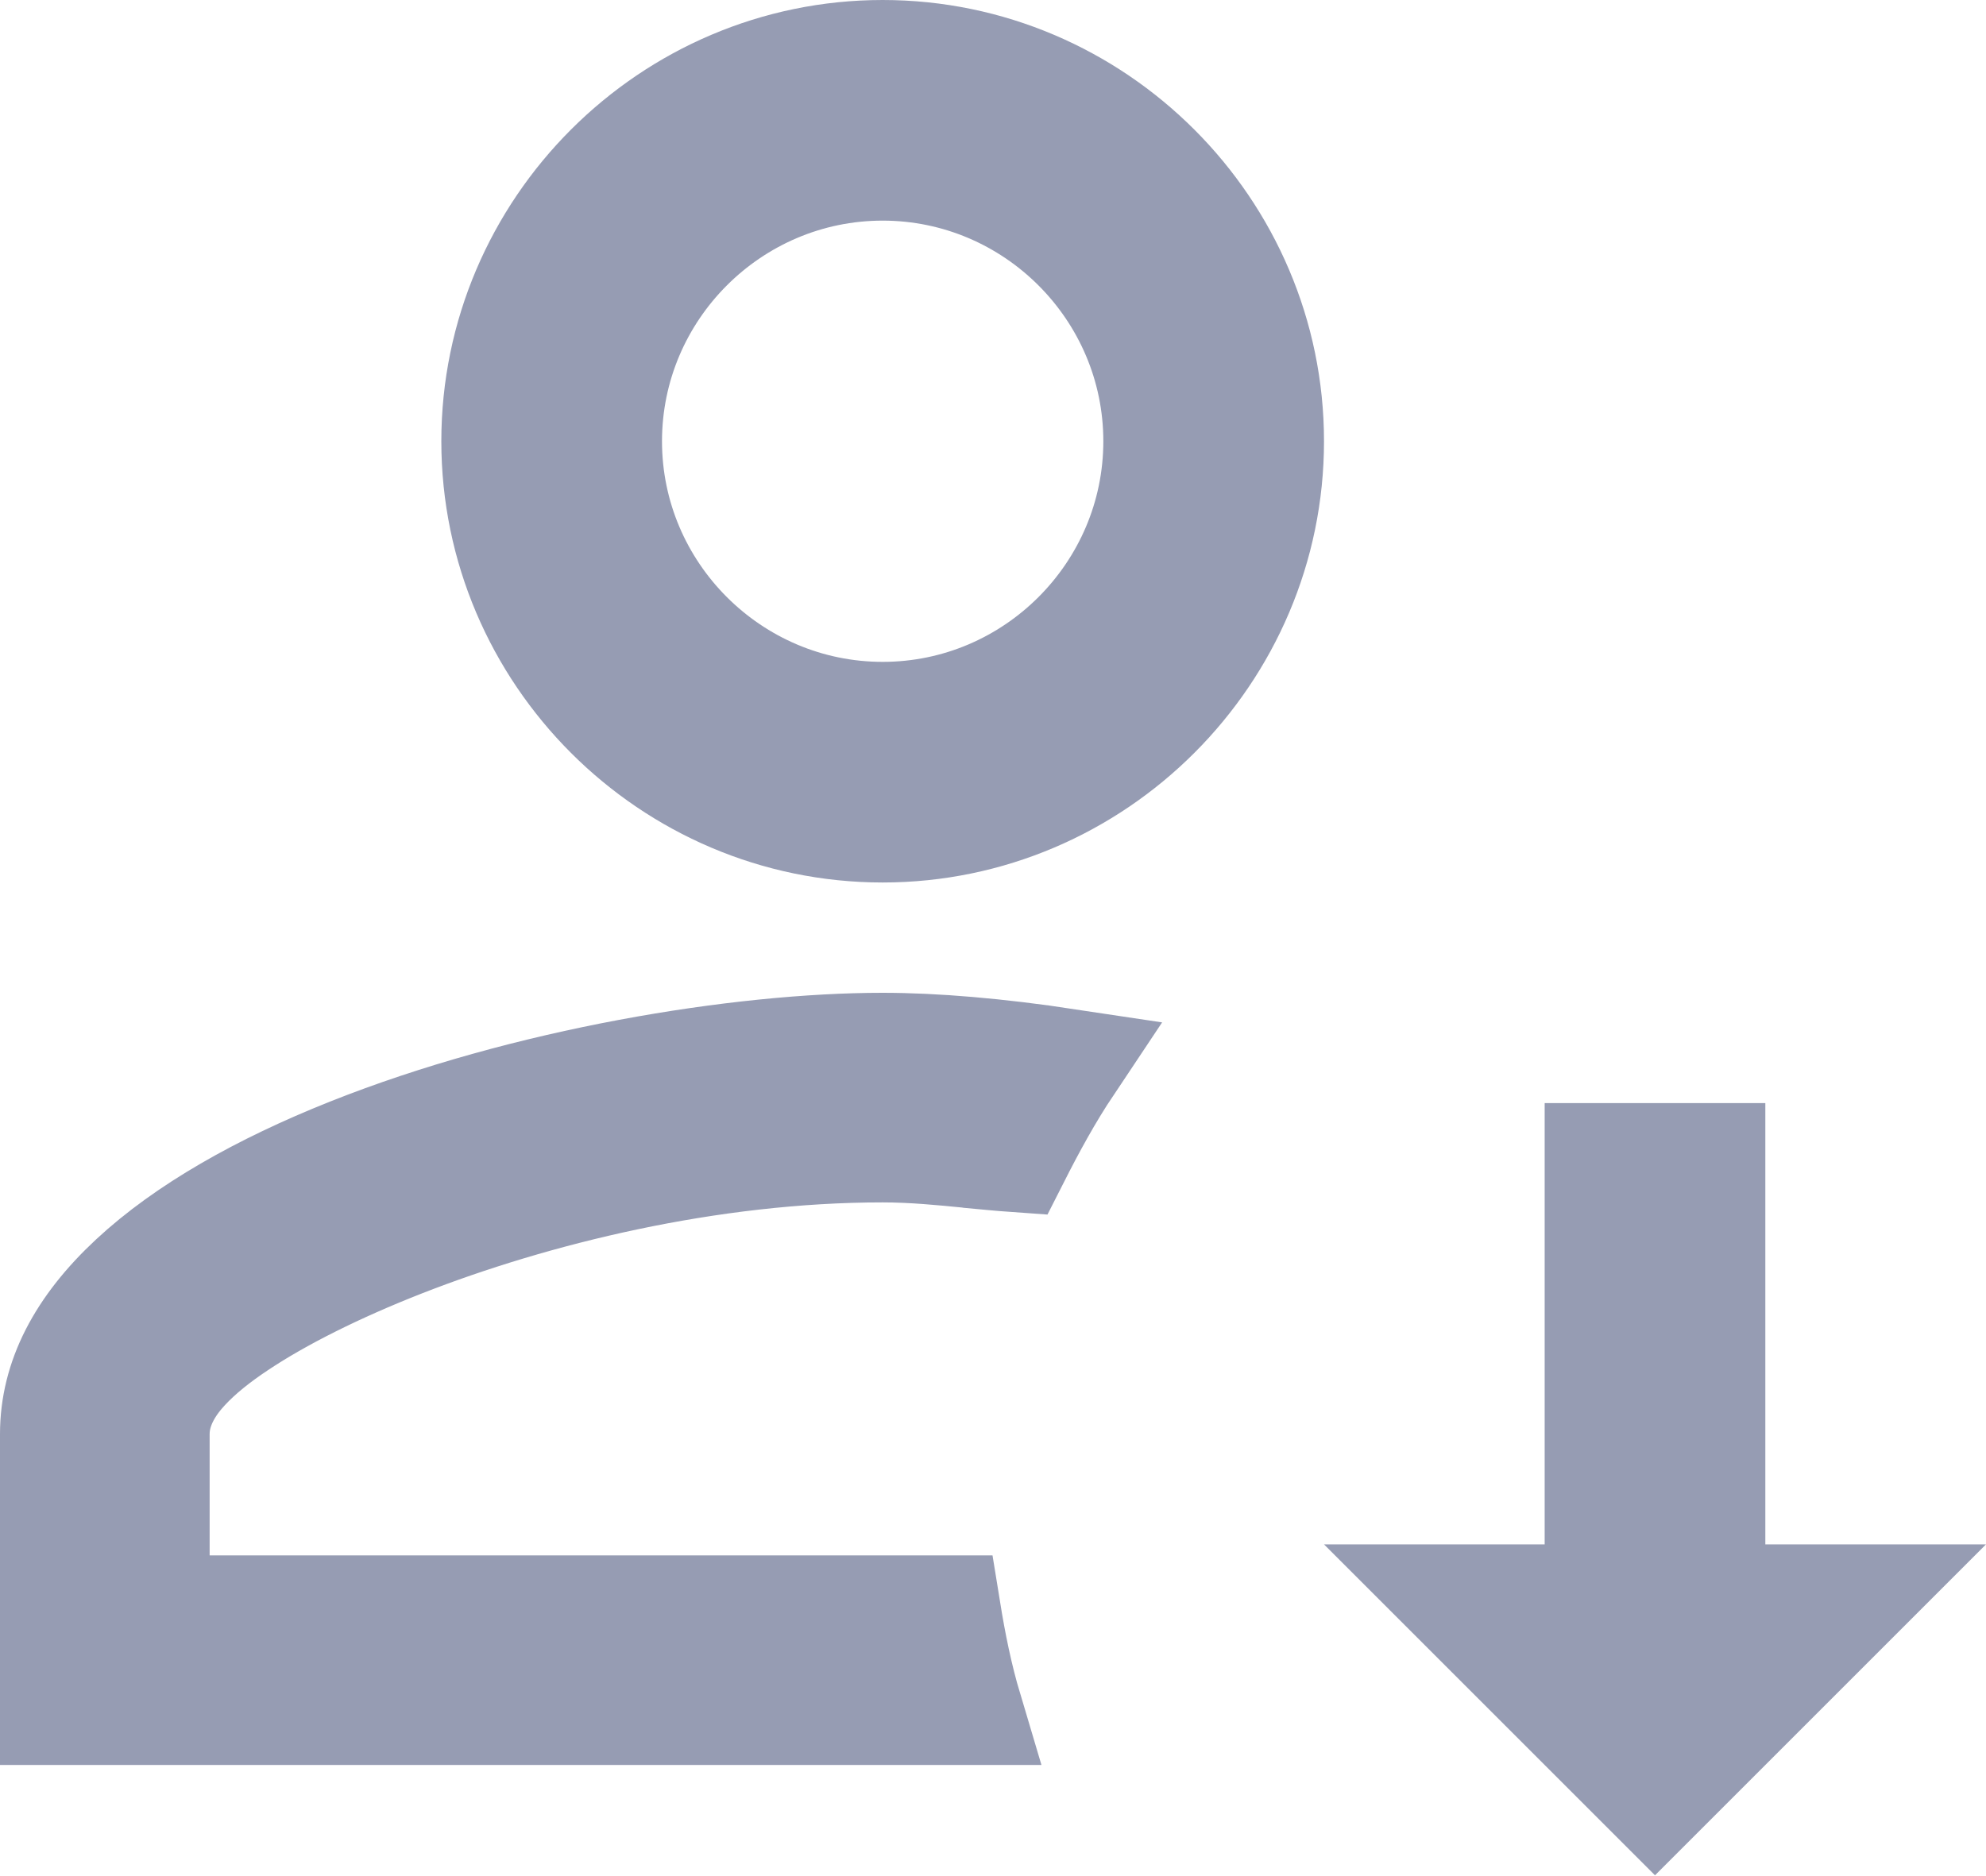
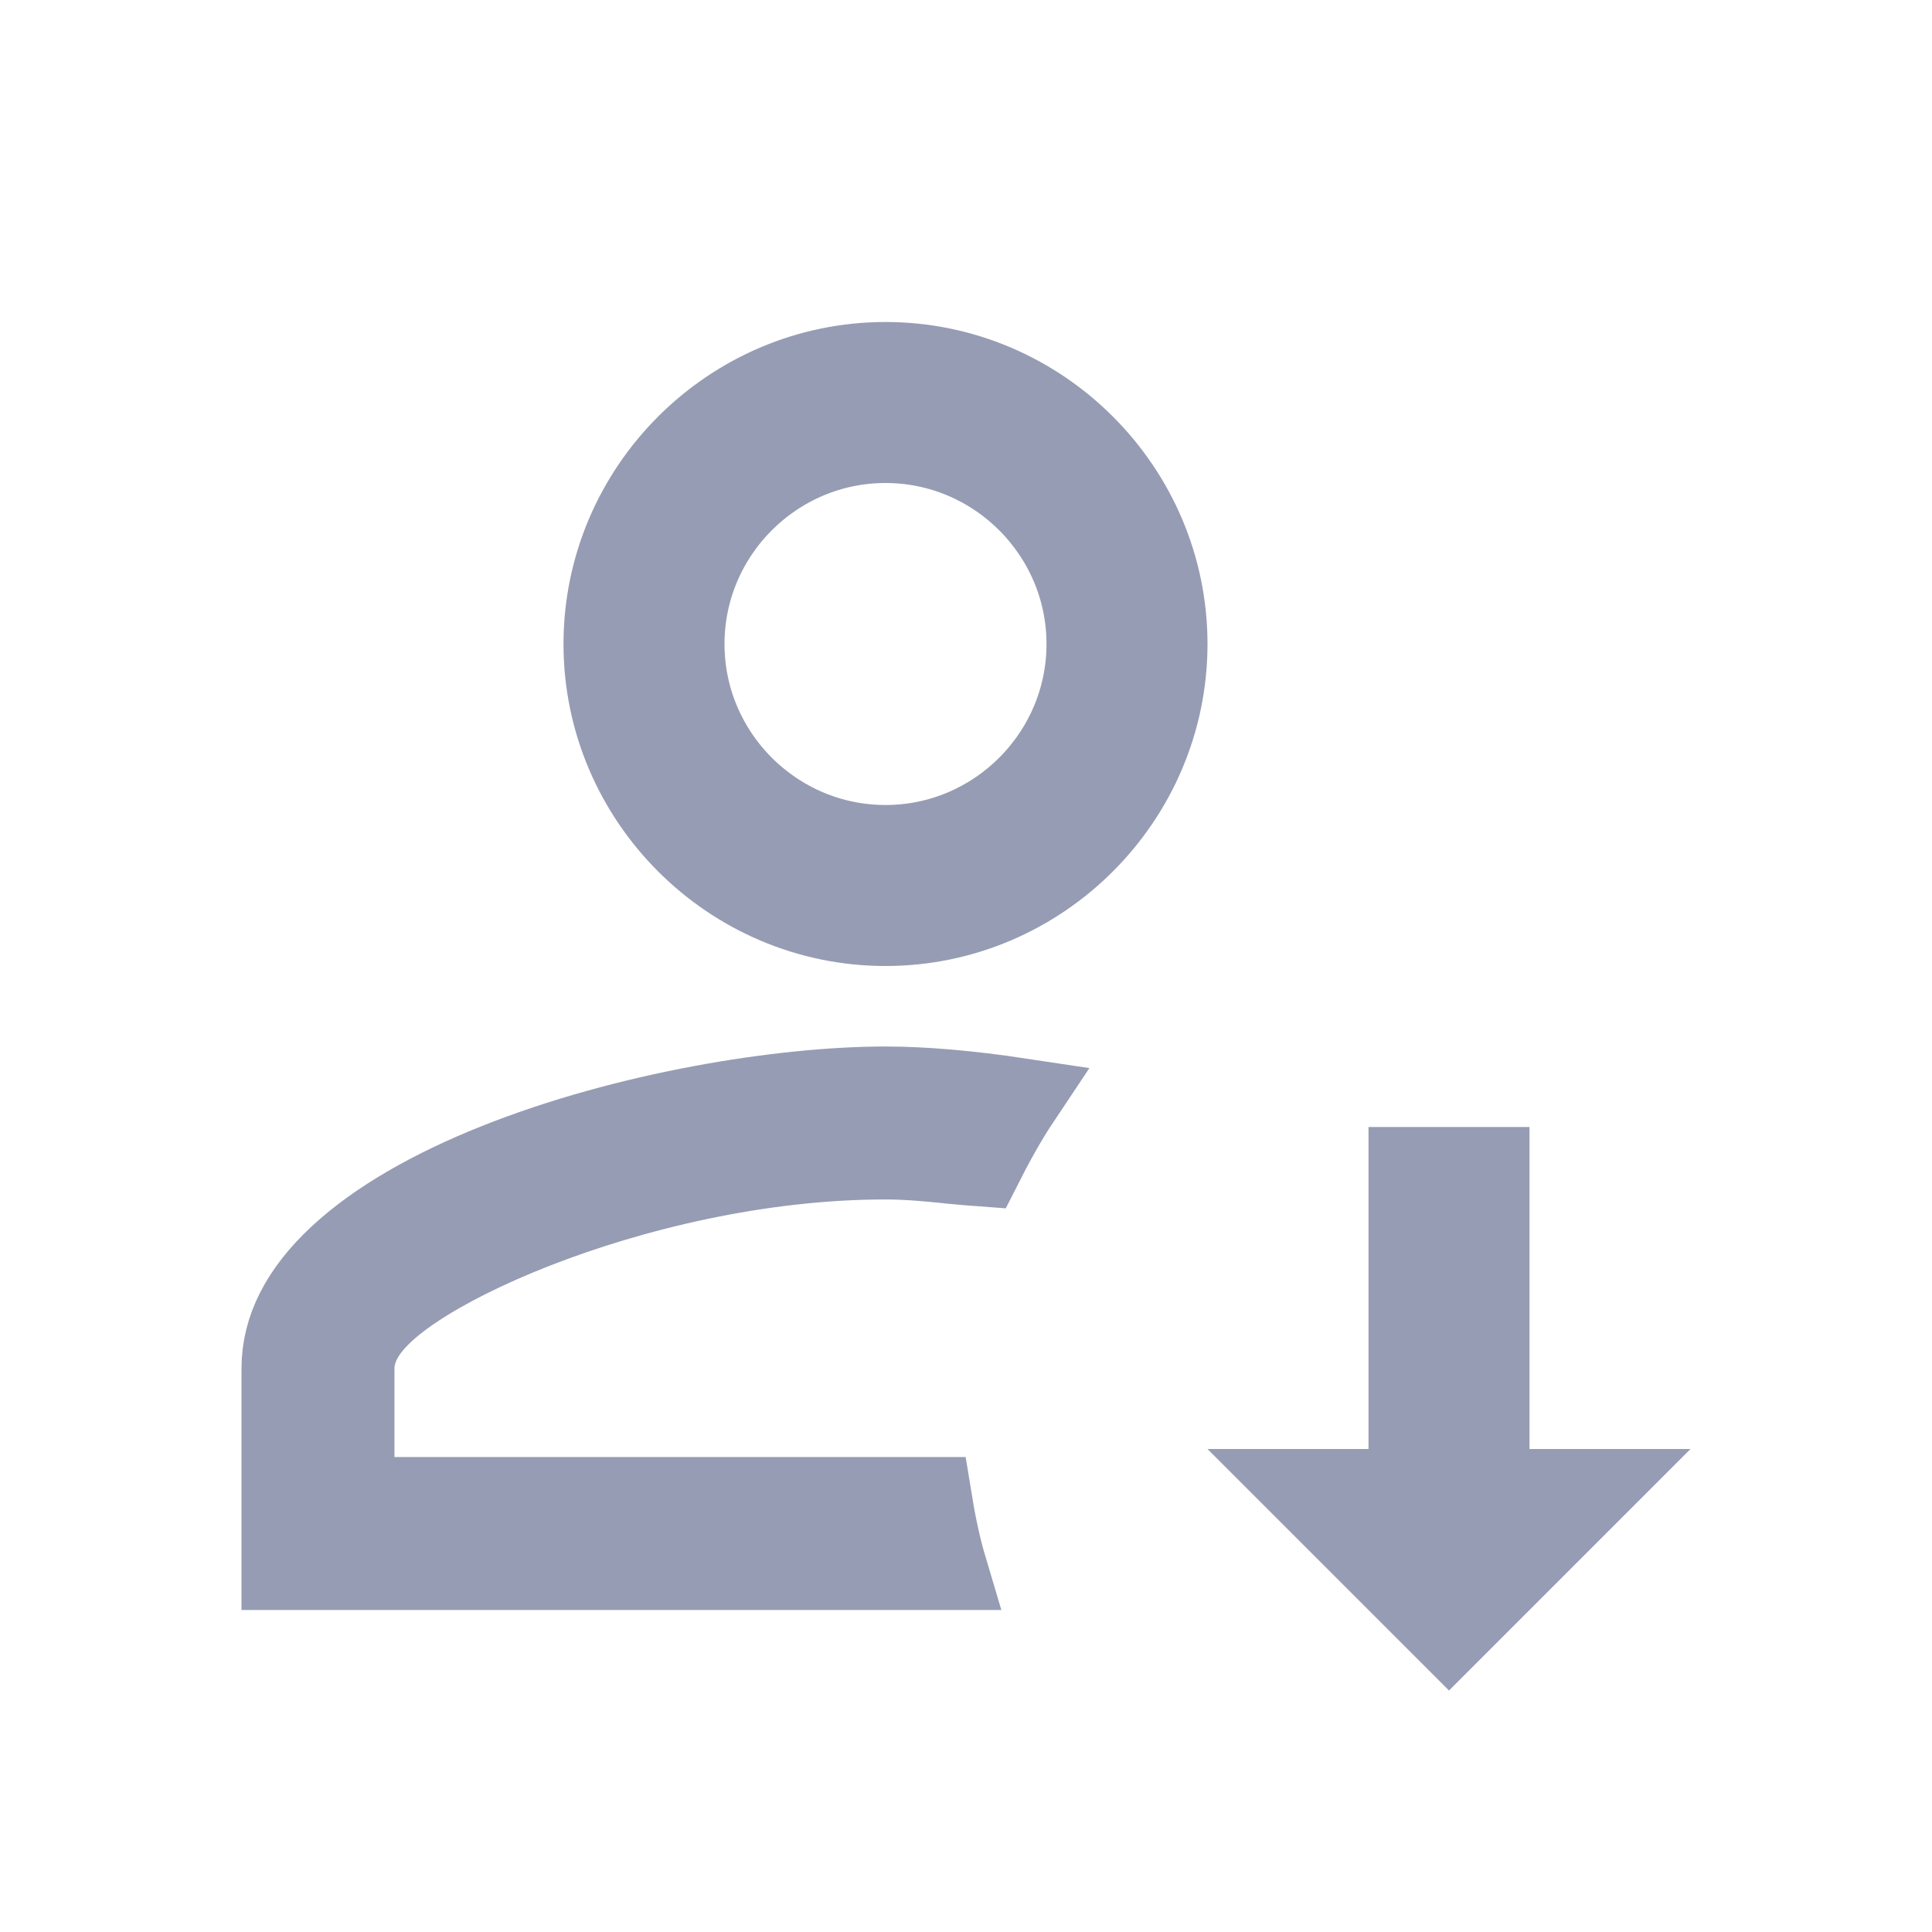
- <svg xmlns="http://www.w3.org/2000/svg" width="18" height="17" viewBox="0 0 18 17" fill="none">
-   <path d="M15.5 14V14.5H16H16.793L15 16.293L13.207 14.5H14H14.5V14V10.5H15.5V14ZM1.4 14.1V14.6H1.9H8.57C8.619 14.903 8.679 15.202 8.768 15.5H0.5V13C0.5 12.505 0.738 12.042 1.211 11.602C1.688 11.158 2.372 10.771 3.173 10.452C4.773 9.814 6.71 9.5 8 9.5C8.467 9.5 9.038 9.548 9.68 9.645C9.493 9.925 9.338 10.212 9.198 10.488C9.071 10.479 8.94 10.466 8.8 10.453L8.789 10.451C8.546 10.427 8.275 10.4 8 10.4C6.424 10.4 4.837 10.792 3.643 11.259C3.046 11.493 2.53 11.752 2.154 12.003C1.967 12.127 1.799 12.26 1.671 12.399C1.561 12.518 1.4 12.728 1.4 13V14.1ZM4.5 4C4.5 2.076 6.076 0.5 8 0.5C9.924 0.5 11.5 2.076 11.5 4C11.5 5.924 9.924 7.5 8 7.5C6.076 7.5 4.5 5.924 4.5 4ZM10.5 4C10.5 2.624 9.376 1.5 8 1.5C6.624 1.5 5.5 2.624 5.5 4C5.5 5.376 6.624 6.5 8 6.5C9.376 6.5 10.5 5.376 10.5 4Z" fill="#969CB3" stroke="#969CB3" />
+ <svg xmlns="http://www.w3.org/2000/svg" width="24" height="24" viewBox="0 0 24 24" fill="none">
+   <path d="M18.5 18V18.5H19H19.793L18 20.293L16.207 18.5H17H17.5V18V14.5H18.5V18ZM4.4 18.1V18.6H4.9H11.57C11.619 18.903 11.679 19.202 11.768 19.5H3.5V17C3.5 16.506 3.738 16.042 4.211 15.602C4.688 15.158 5.372 14.771 6.173 14.452C7.773 13.814 9.71 13.5 11 13.5C11.467 13.5 12.038 13.548 12.68 13.645C12.493 13.925 12.338 14.212 12.198 14.488C12.071 14.479 11.94 14.466 11.8 14.453L11.789 14.451C11.546 14.427 11.275 14.4 11 14.4C9.424 14.4 7.837 14.792 6.643 15.259C6.046 15.493 5.53 15.752 5.154 16.003C4.967 16.127 4.799 16.26 4.671 16.399C4.561 16.518 4.4 16.728 4.4 17V18.1ZM7.5 8C7.5 6.076 9.076 4.5 11 4.5C12.924 4.5 14.5 6.076 14.5 8C14.5 9.924 12.924 11.5 11 11.5C9.076 11.5 7.5 9.924 7.5 8ZM13.5 8C13.5 6.624 12.376 5.5 11 5.5C9.624 5.5 8.5 6.624 8.5 8C8.5 9.376 9.624 10.5 11 10.5C12.376 10.5 13.5 9.376 13.5 8Z" fill="#969CB3" stroke="#969CB3" />
</svg>
